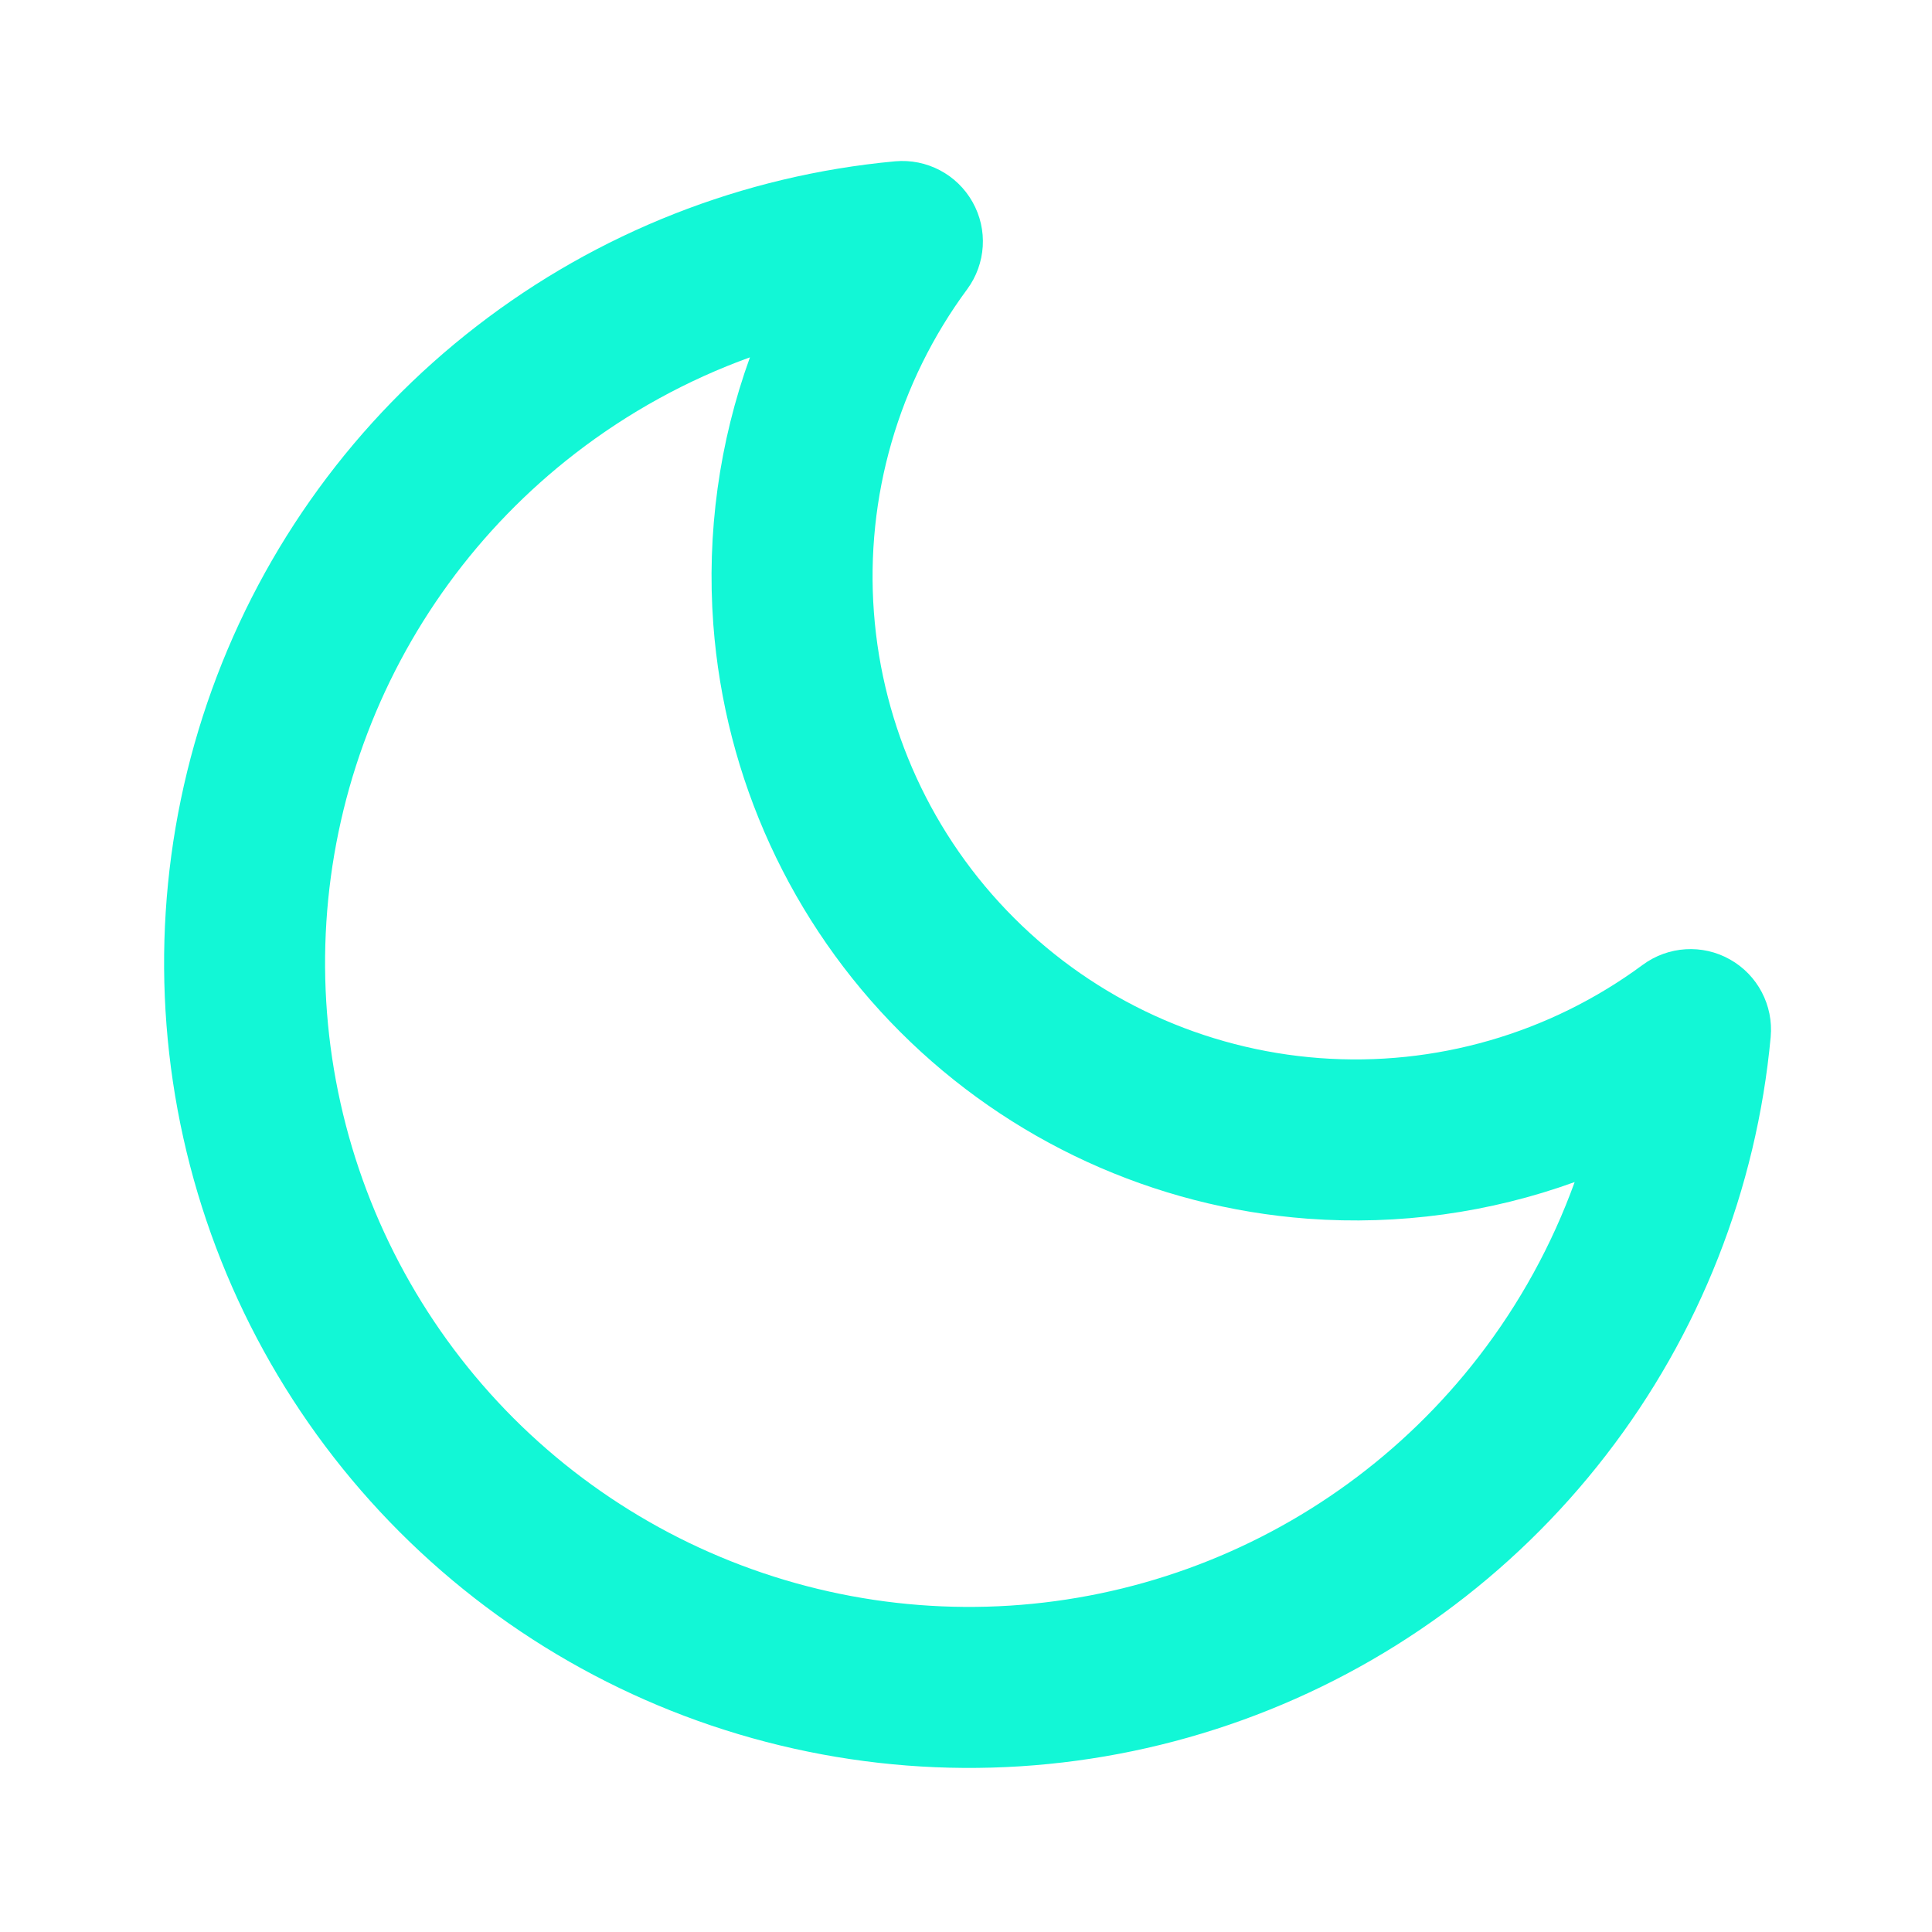
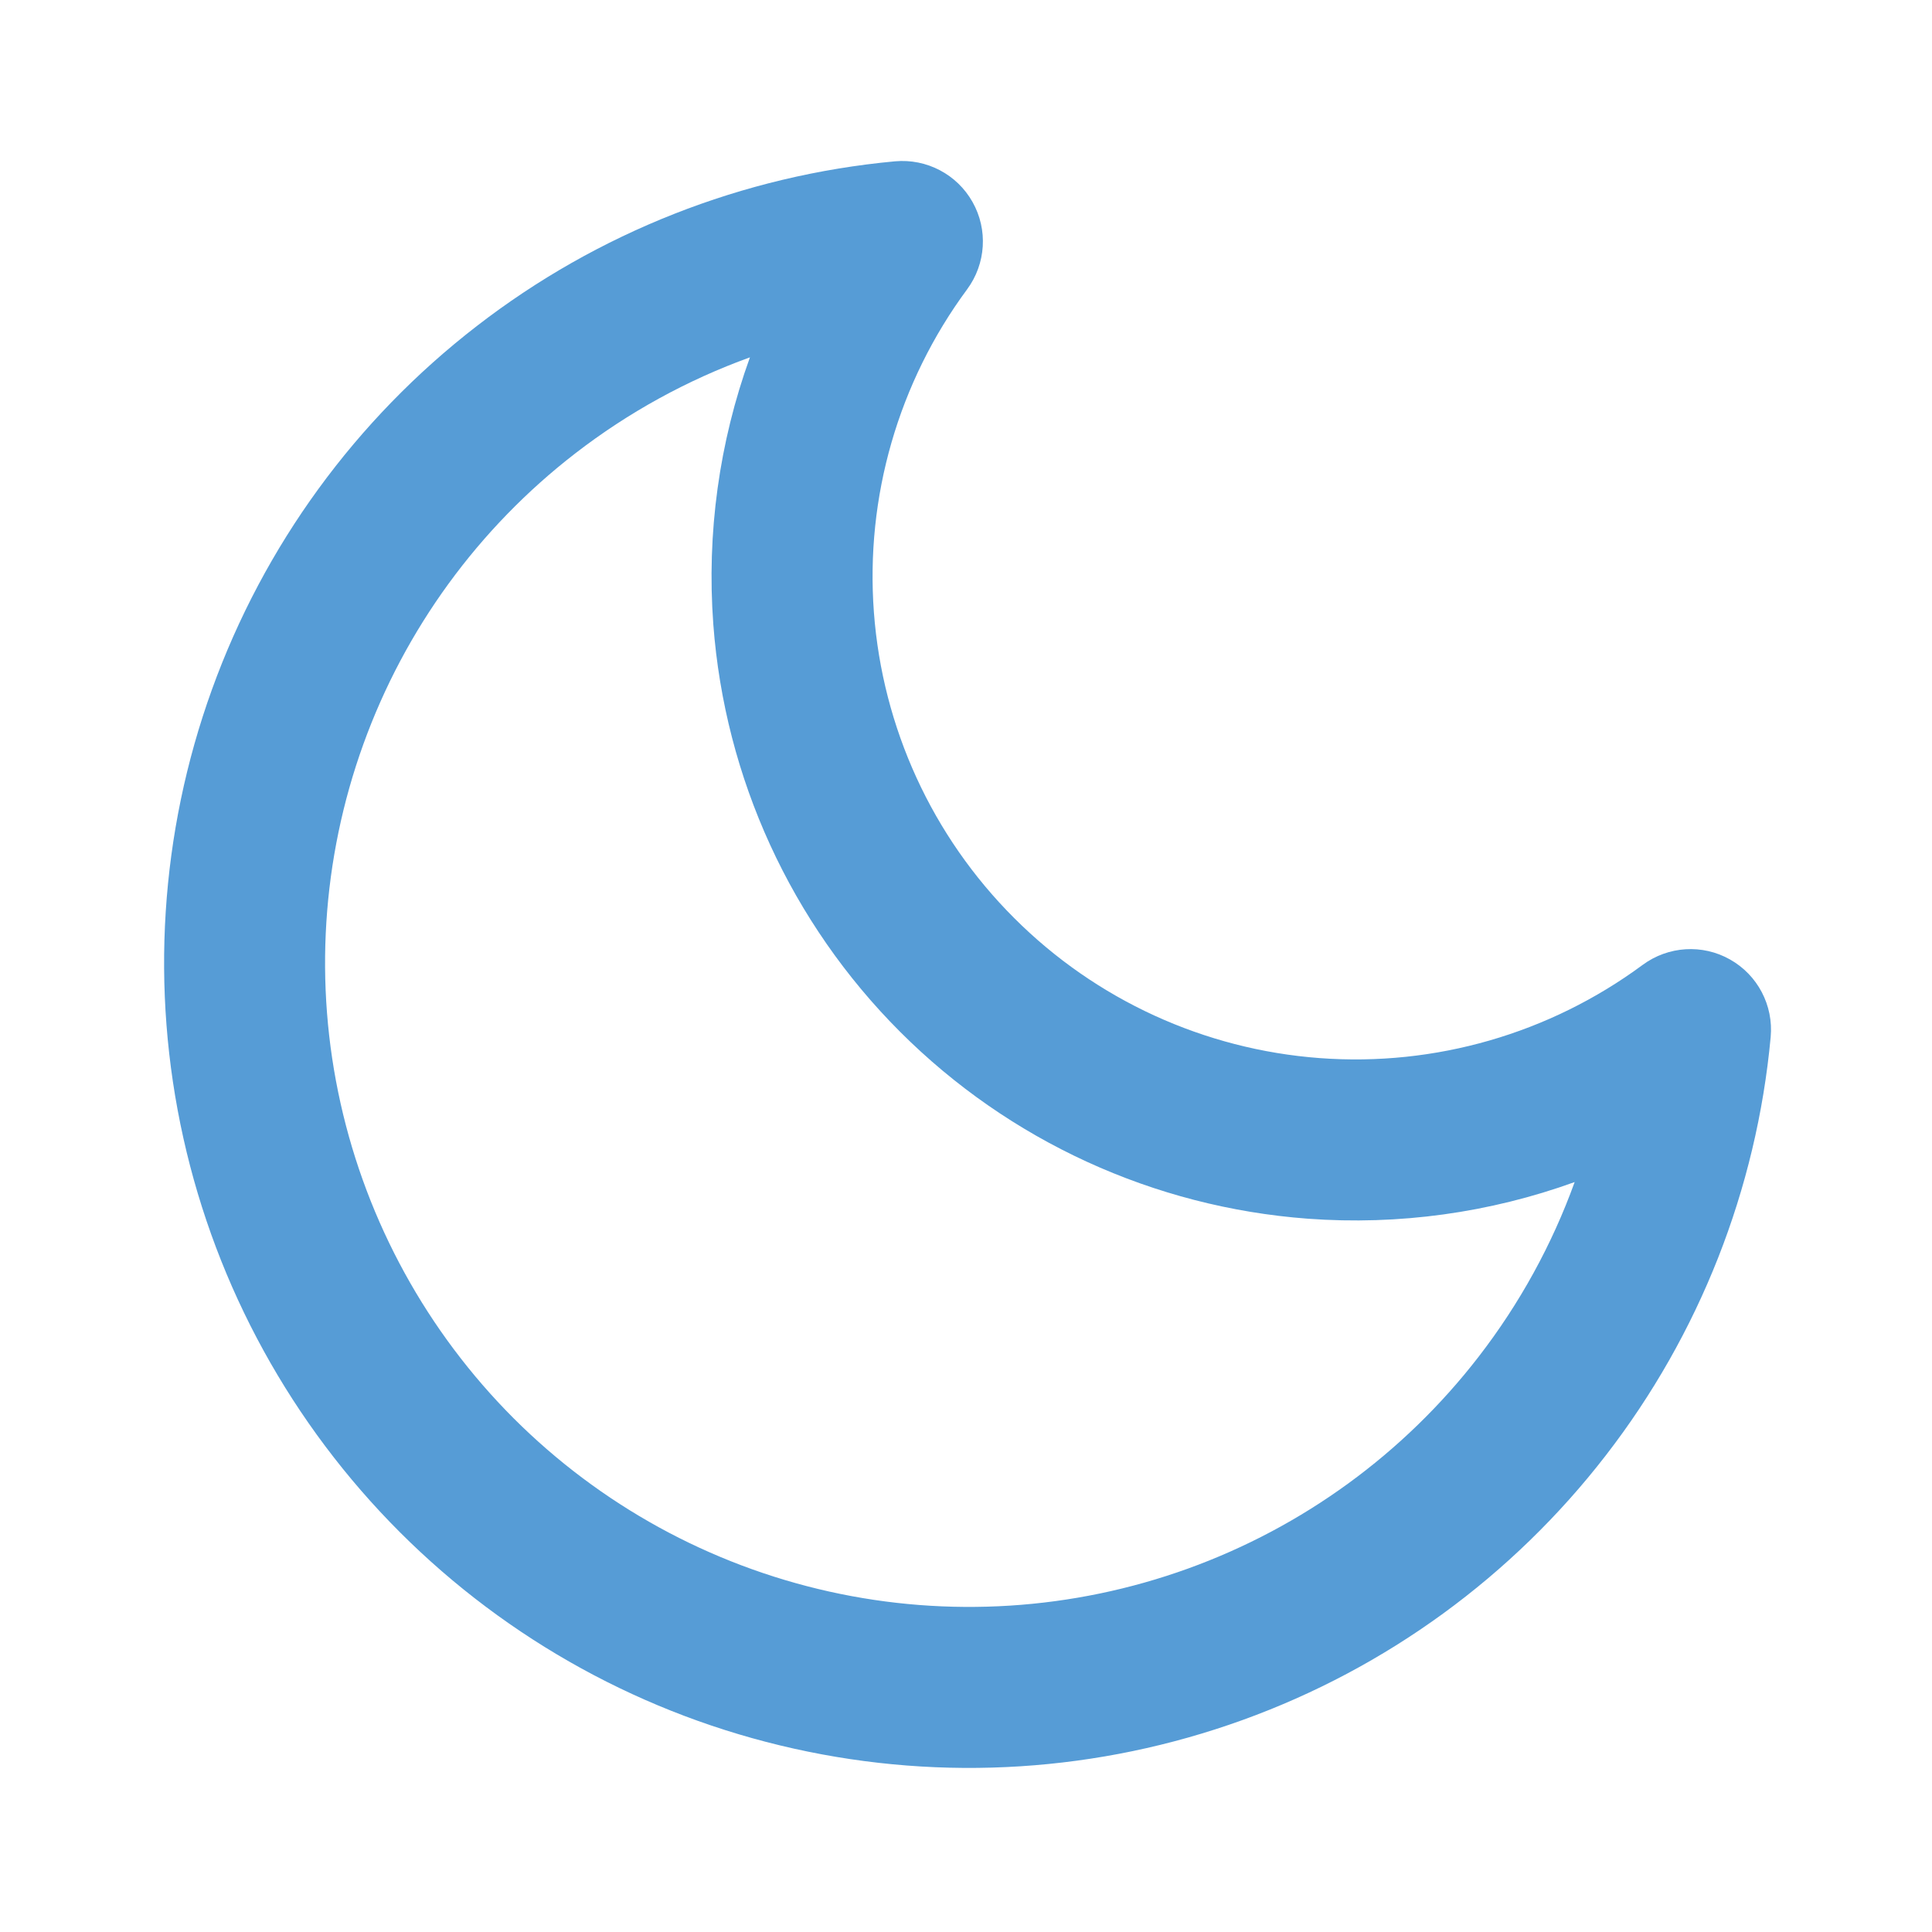
<svg xmlns="http://www.w3.org/2000/svg" width="24" height="24" viewBox="0 0 24 24" fill="none">
-   <path fill-rule="evenodd" clip-rule="evenodd" d="M12.081 2.509C12.275 2.852 12.248 3.277 12.014 3.594C11.16 4.75 10.749 6.174 10.856 7.607C10.963 9.04 11.58 10.387 12.597 11.403C13.613 12.42 14.96 13.037 16.393 13.144C17.826 13.251 19.25 12.84 20.406 11.986C20.723 11.752 21.148 11.725 21.491 11.919C21.834 12.112 22.032 12.489 21.996 12.882C21.821 14.773 21.111 16.576 19.949 18.078C18.788 19.581 17.222 20.722 15.435 21.367C13.649 22.012 11.716 22.136 9.862 21.722C8.008 21.309 6.31 20.376 4.967 19.033C3.624 17.69 2.691 15.992 2.278 14.138C1.865 12.284 1.988 10.351 2.633 8.565C3.278 6.778 4.419 5.212 5.922 4.051C7.424 2.889 9.227 2.179 11.118 2.004C11.511 1.968 11.888 2.166 12.081 2.509ZM9.316 4.439C8.539 4.72 7.806 5.122 7.145 5.633C5.943 6.562 5.03 7.815 4.514 9.244C3.998 10.673 3.899 12.22 4.23 13.703C4.561 15.186 5.307 16.544 6.381 17.619C7.456 18.693 8.814 19.439 10.297 19.77C11.78 20.101 13.327 20.002 14.756 19.486C16.185 18.97 17.438 18.057 18.367 16.855C18.878 16.194 19.28 15.461 19.561 14.684C18.508 15.065 17.378 15.223 16.244 15.139C14.333 14.996 12.537 14.173 11.182 12.818C9.827 11.463 9.004 9.667 8.861 7.756C8.777 6.622 8.935 5.492 9.316 4.439Z" fill="#12F7D6" />
+   <path fill-rule="evenodd" clip-rule="evenodd" d="M12.081 2.509C12.275 2.852 12.248 3.277 12.014 3.594C11.16 4.75 10.749 6.174 10.856 7.607C10.963 9.04 11.58 10.387 12.597 11.403C13.613 12.42 14.96 13.037 16.393 13.144C17.826 13.251 19.25 12.84 20.406 11.986C20.723 11.752 21.148 11.725 21.491 11.919C21.834 12.112 22.032 12.489 21.996 12.882C21.821 14.773 21.111 16.576 19.949 18.078C18.788 19.581 17.222 20.722 15.435 21.367C13.649 22.012 11.716 22.136 9.862 21.722C8.008 21.309 6.31 20.376 4.967 19.033C3.624 17.69 2.691 15.992 2.278 14.138C1.865 12.284 1.988 10.351 2.633 8.565C3.278 6.778 4.419 5.212 5.922 4.051C7.424 2.889 9.227 2.179 11.118 2.004C11.511 1.968 11.888 2.166 12.081 2.509ZM9.316 4.439C8.539 4.72 7.806 5.122 7.145 5.633C5.943 6.562 5.03 7.815 4.514 9.244C3.998 10.673 3.899 12.22 4.23 13.703C4.561 15.186 5.307 16.544 6.381 17.619C7.456 18.693 8.814 19.439 10.297 19.77C11.78 20.101 13.327 20.002 14.756 19.486C16.185 18.97 17.438 18.057 18.367 16.855C18.878 16.194 19.28 15.461 19.561 14.684C18.508 15.065 17.378 15.223 16.244 15.139C14.333 14.996 12.537 14.173 11.182 12.818C9.827 11.463 9.004 9.667 8.861 7.756C8.777 6.622 8.935 5.492 9.316 4.439Z" fill="#569cd6" />
</svg>
